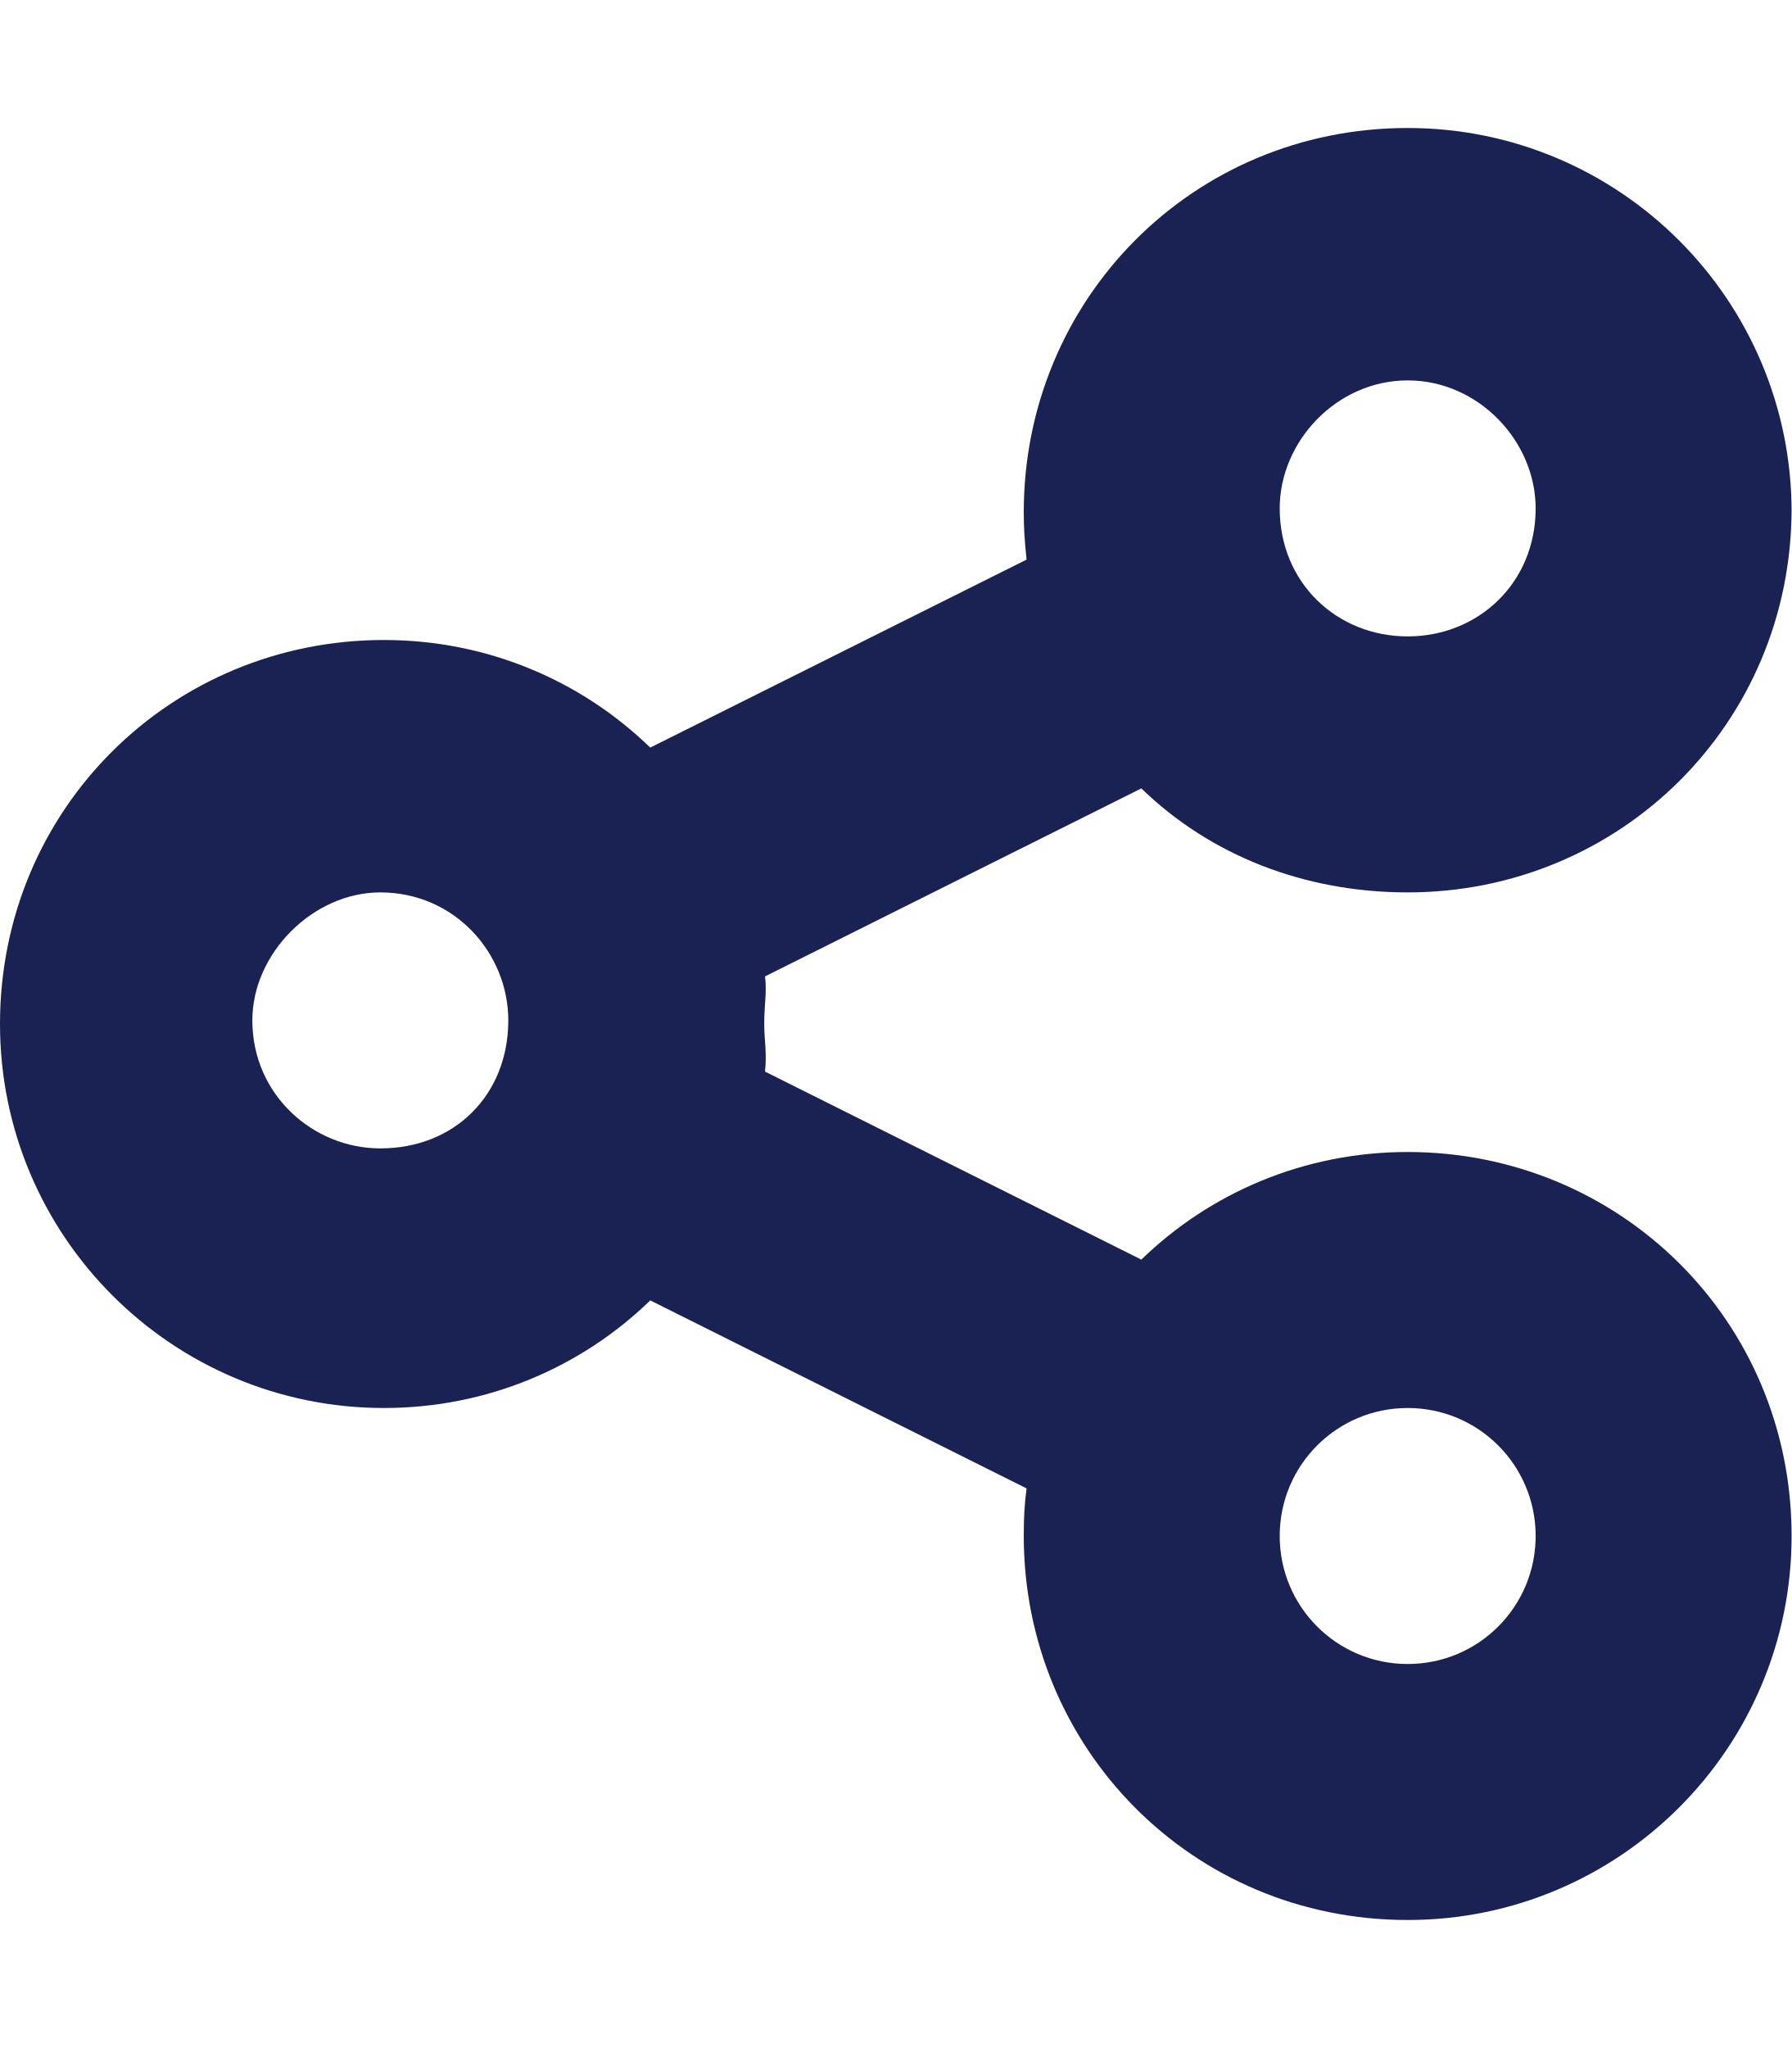
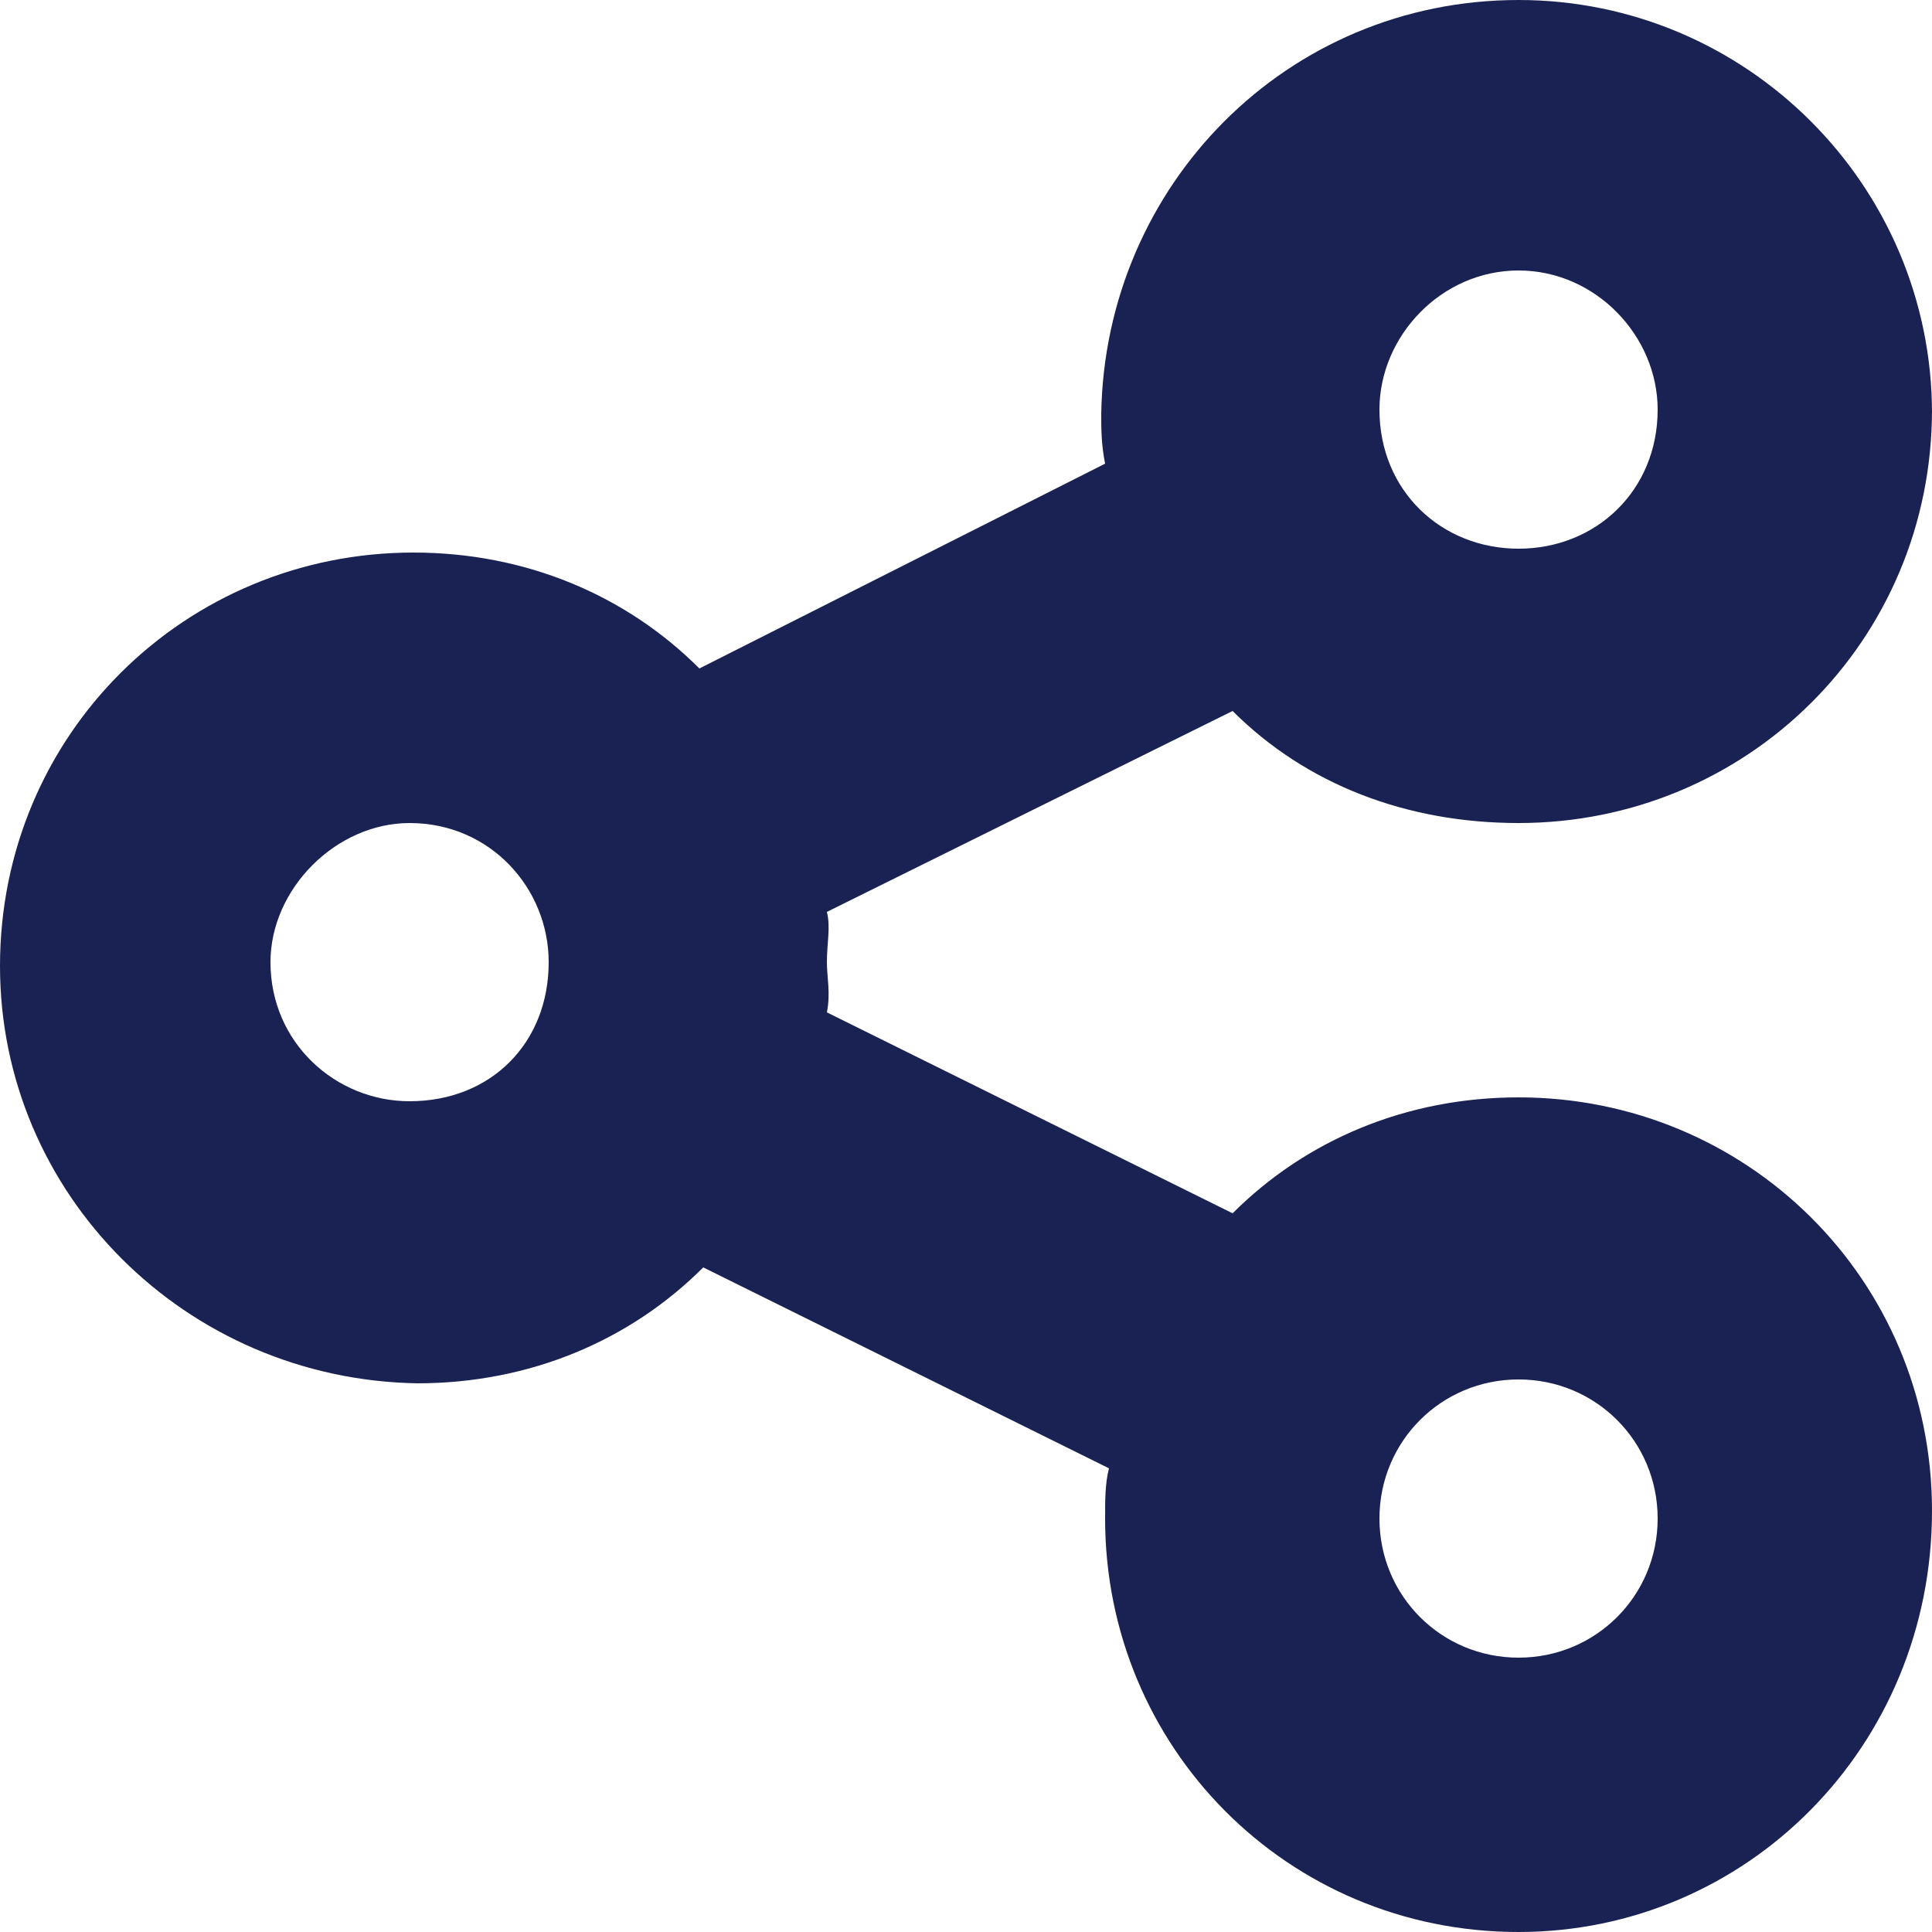
- <svg xmlns="http://www.w3.org/2000/svg" version="1.1" id="Capa_1" x="0px" y="0px" viewBox="0 0 448 512" style="enable-background:new 0 0 448 512;" xml:space="preserve">
+ <svg xmlns="http://www.w3.org/2000/svg" version="1.1" id="Capa_1" x="0px" y="0px" viewBox="0 0 50 50" style="enable-background:new 0 0 50 50;" xml:space="preserve">
  <style type="text/css">
	.st0{fill:#1A2253;}
</style>
-   <path class="st0" d="M448,127.1c0,53.9-43,96-96,96c-25.9,0-49.4-9.3-66.6-26l-94.1,47c0.5,3.9-0.2,7-0.2,11.9c0,4,0.7,7.1,0.2,11.9  l94.1,47c17.2-16.7,40.7-26.9,66.6-26.9c53,0,96,42.1,96,96c0,53-43,96-96,96c-53.9,0-96-43-96-96c0-4.9,0.2-8,0.7-11.9l-94.1-47  C145.4,341.8,121.9,352,96,352c-53,0-96-43-96-96c0-53.9,43-96,96-96c25.9,0,49.4,10.2,66.6,26.9l94.1-47c-0.5-4.8-0.7-7.9-0.7-11.9  c0-53,42.1-96,96-96c53,0,96,43,96,96V127.1z M95.1,287.1c18.6,0,32-13.4,32-32c0-16.8-13.4-32-32-32c-16.8,0-32,15.2-32,32  C63.1,273.7,78.3,287.1,95.1,287.1z M352,95.1c-17.7,0-32,15.2-32,32c0,18.6,14.3,32,32,32s32-13.4,32-32  C384,110.3,369.7,95.1,352,95.1z M352,416c17.7,0,32-14.3,32-32s-14.3-32-32-32s-32,14.3-32,32S334.3,416,352,416z" />
+   <path class="st0" d="M50,10.6c0,6-4.8,10.7-10.7,10.7c-2.9,0-5.5-1-7.4-2.9l-10.5,5.2c0.1,0.4,0,0.8,0,1.3c0,0.4,0.1,0.8,0,1.3  l10.5,5.2c1.9-1.9,4.5-3,7.4-3c5.9,0,10.7,4.7,10.7,10.7C50,45.2,45.2,50,39.3,50c-6,0-10.7-4.8-10.7-10.7c0-0.5,0-0.9,0.1-1.3  l-10.5-5.2c-1.9,1.9-4.5,3-7.4,3C4.8,35.7,0,30.9,0,25c0-6,4.8-10.7,10.7-10.7c2.9,0,5.5,1.1,7.4,3L28.6,12  c-0.1-0.5-0.1-0.9-0.1-1.3C28.6,4.8,33.3,0,39.3,0C45.2,0,50,4.8,50,10.7V10.6z M10.6,28.5c2.1,0,3.6-1.5,3.6-3.6  c0-1.9-1.5-3.6-3.6-3.6C8.7,21.3,7,23,7,24.9C7,27,8.7,28.5,10.6,28.5z M39.3,7c-2,0-3.6,1.7-3.6,3.6c0,2.1,1.6,3.6,3.6,3.6  s3.6-1.5,3.6-3.6C42.9,8.7,41.3,7,39.3,7z M39.3,42.9c2,0,3.6-1.6,3.6-3.6c0-2-1.6-3.6-3.6-3.6s-3.6,1.6-3.6,3.6  C35.7,41.3,37.3,42.9,39.3,42.9z" />
</svg>
